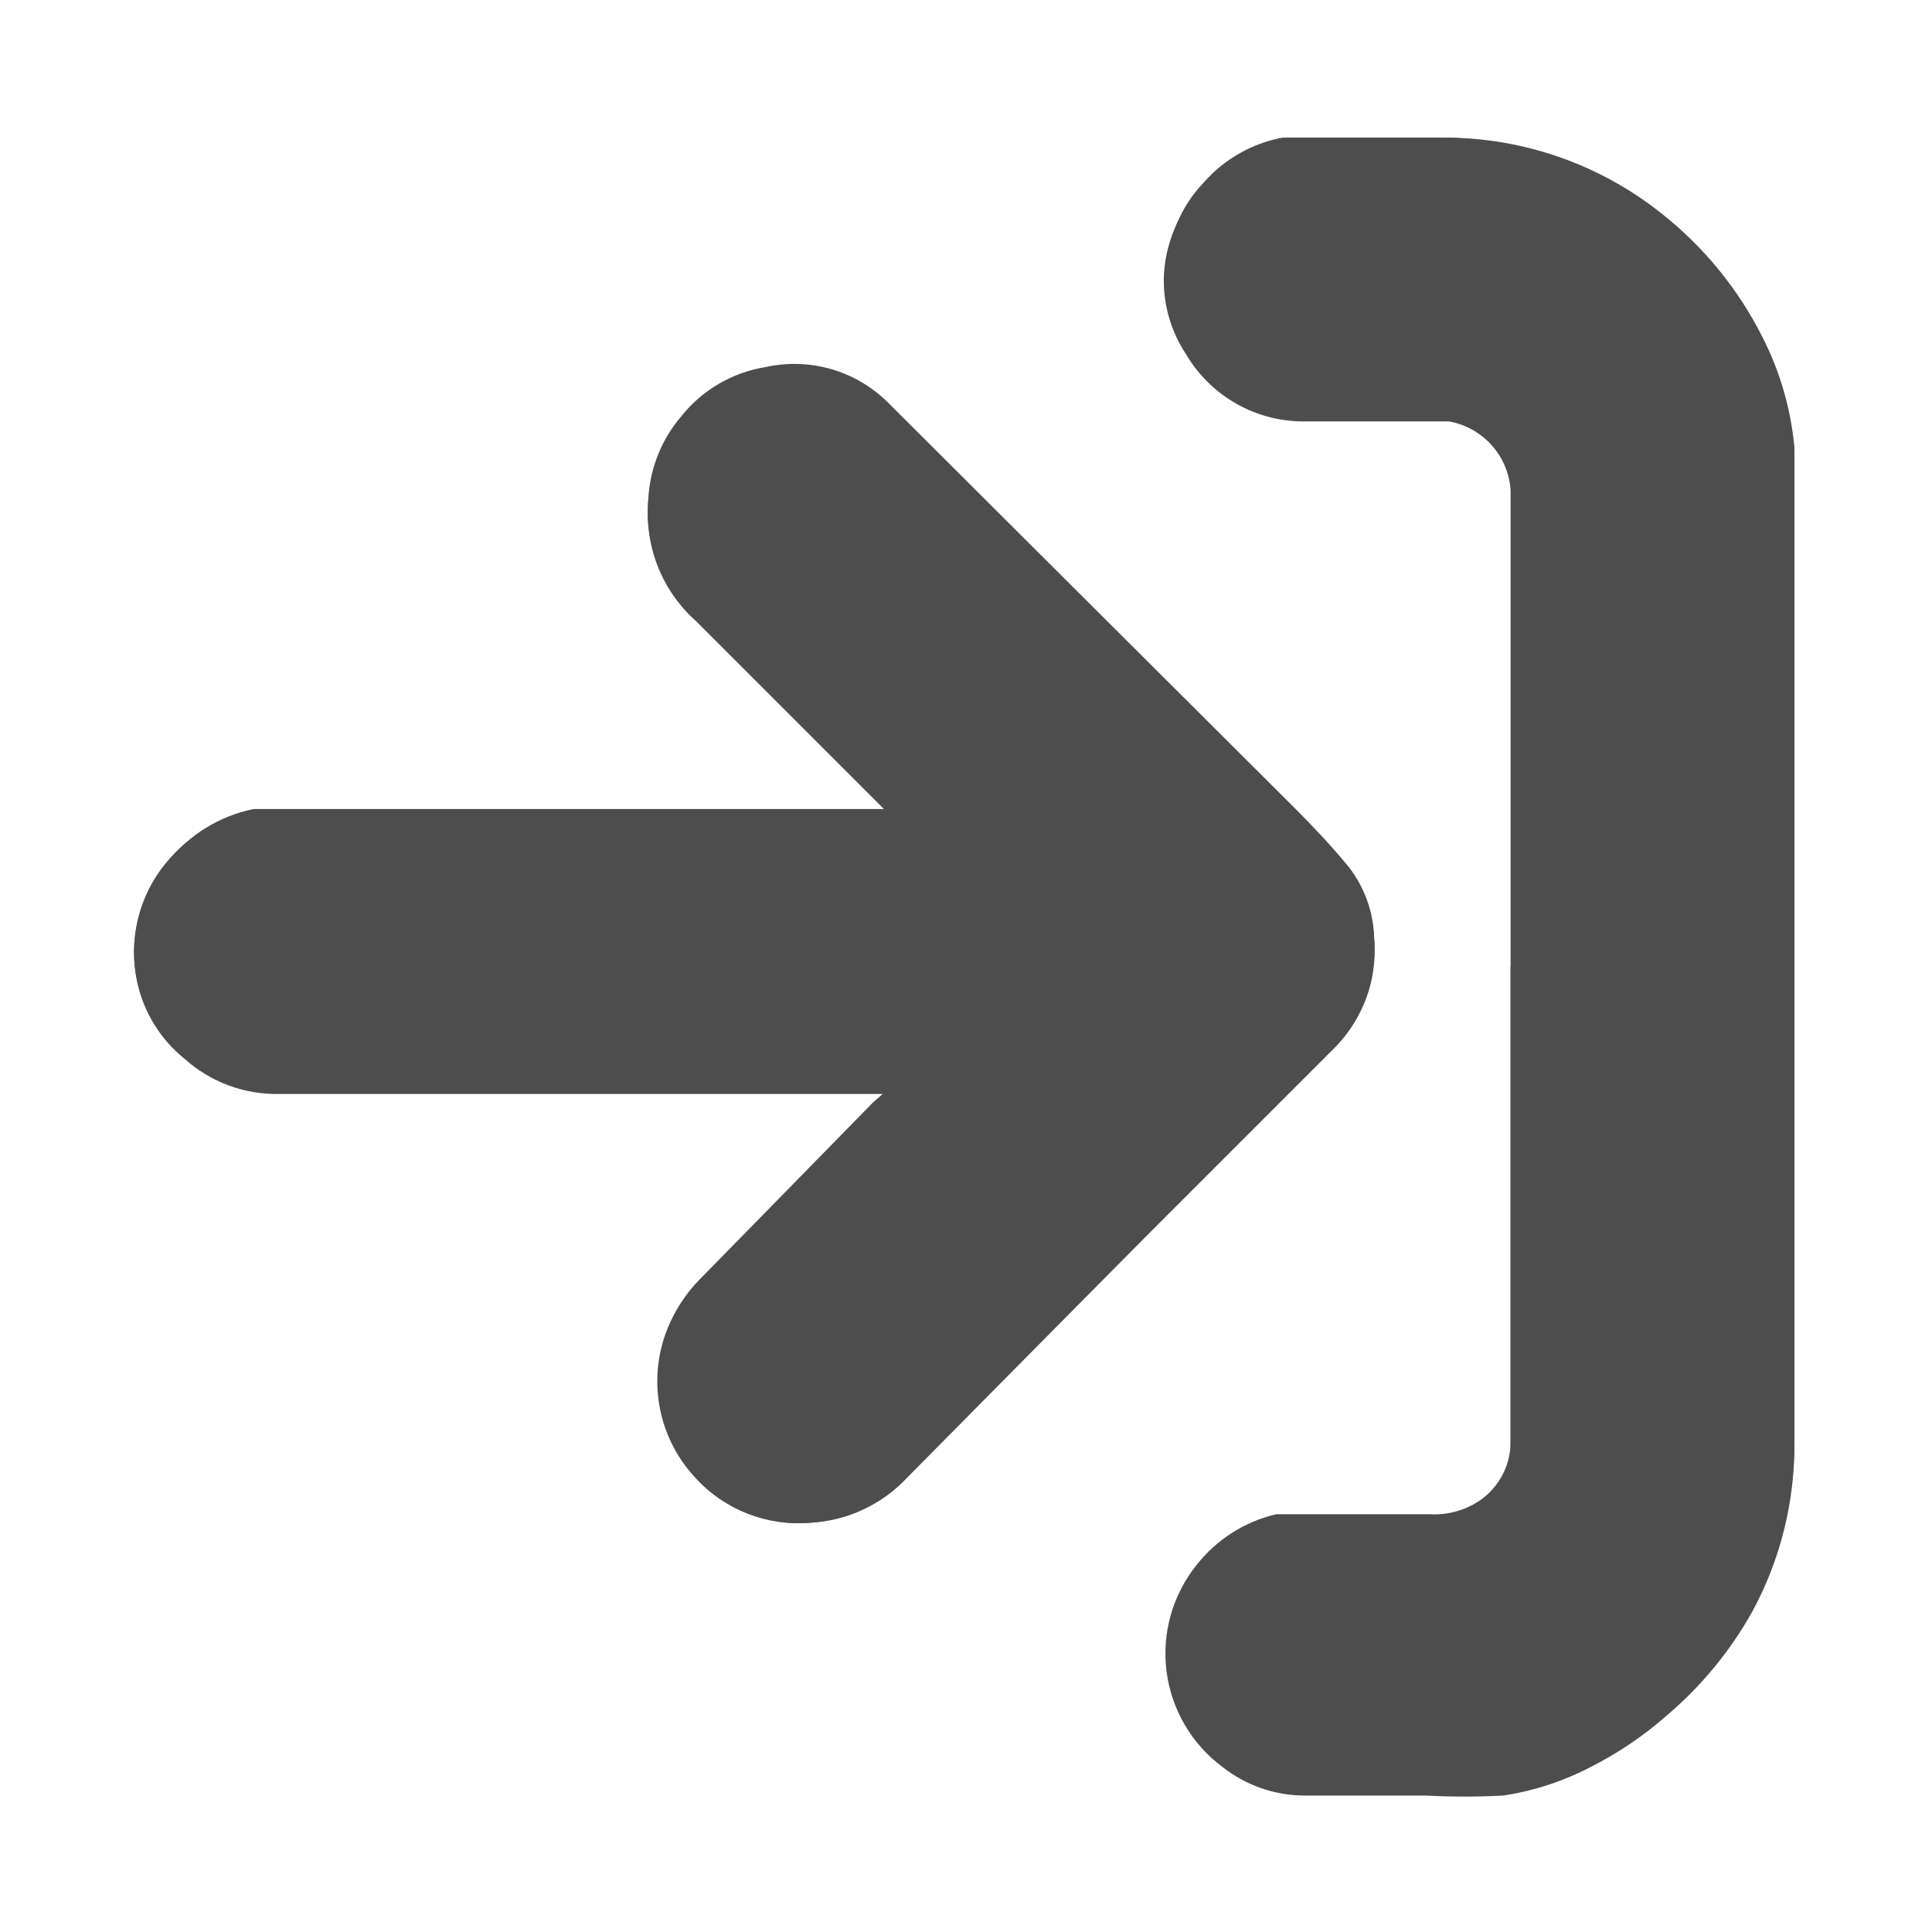
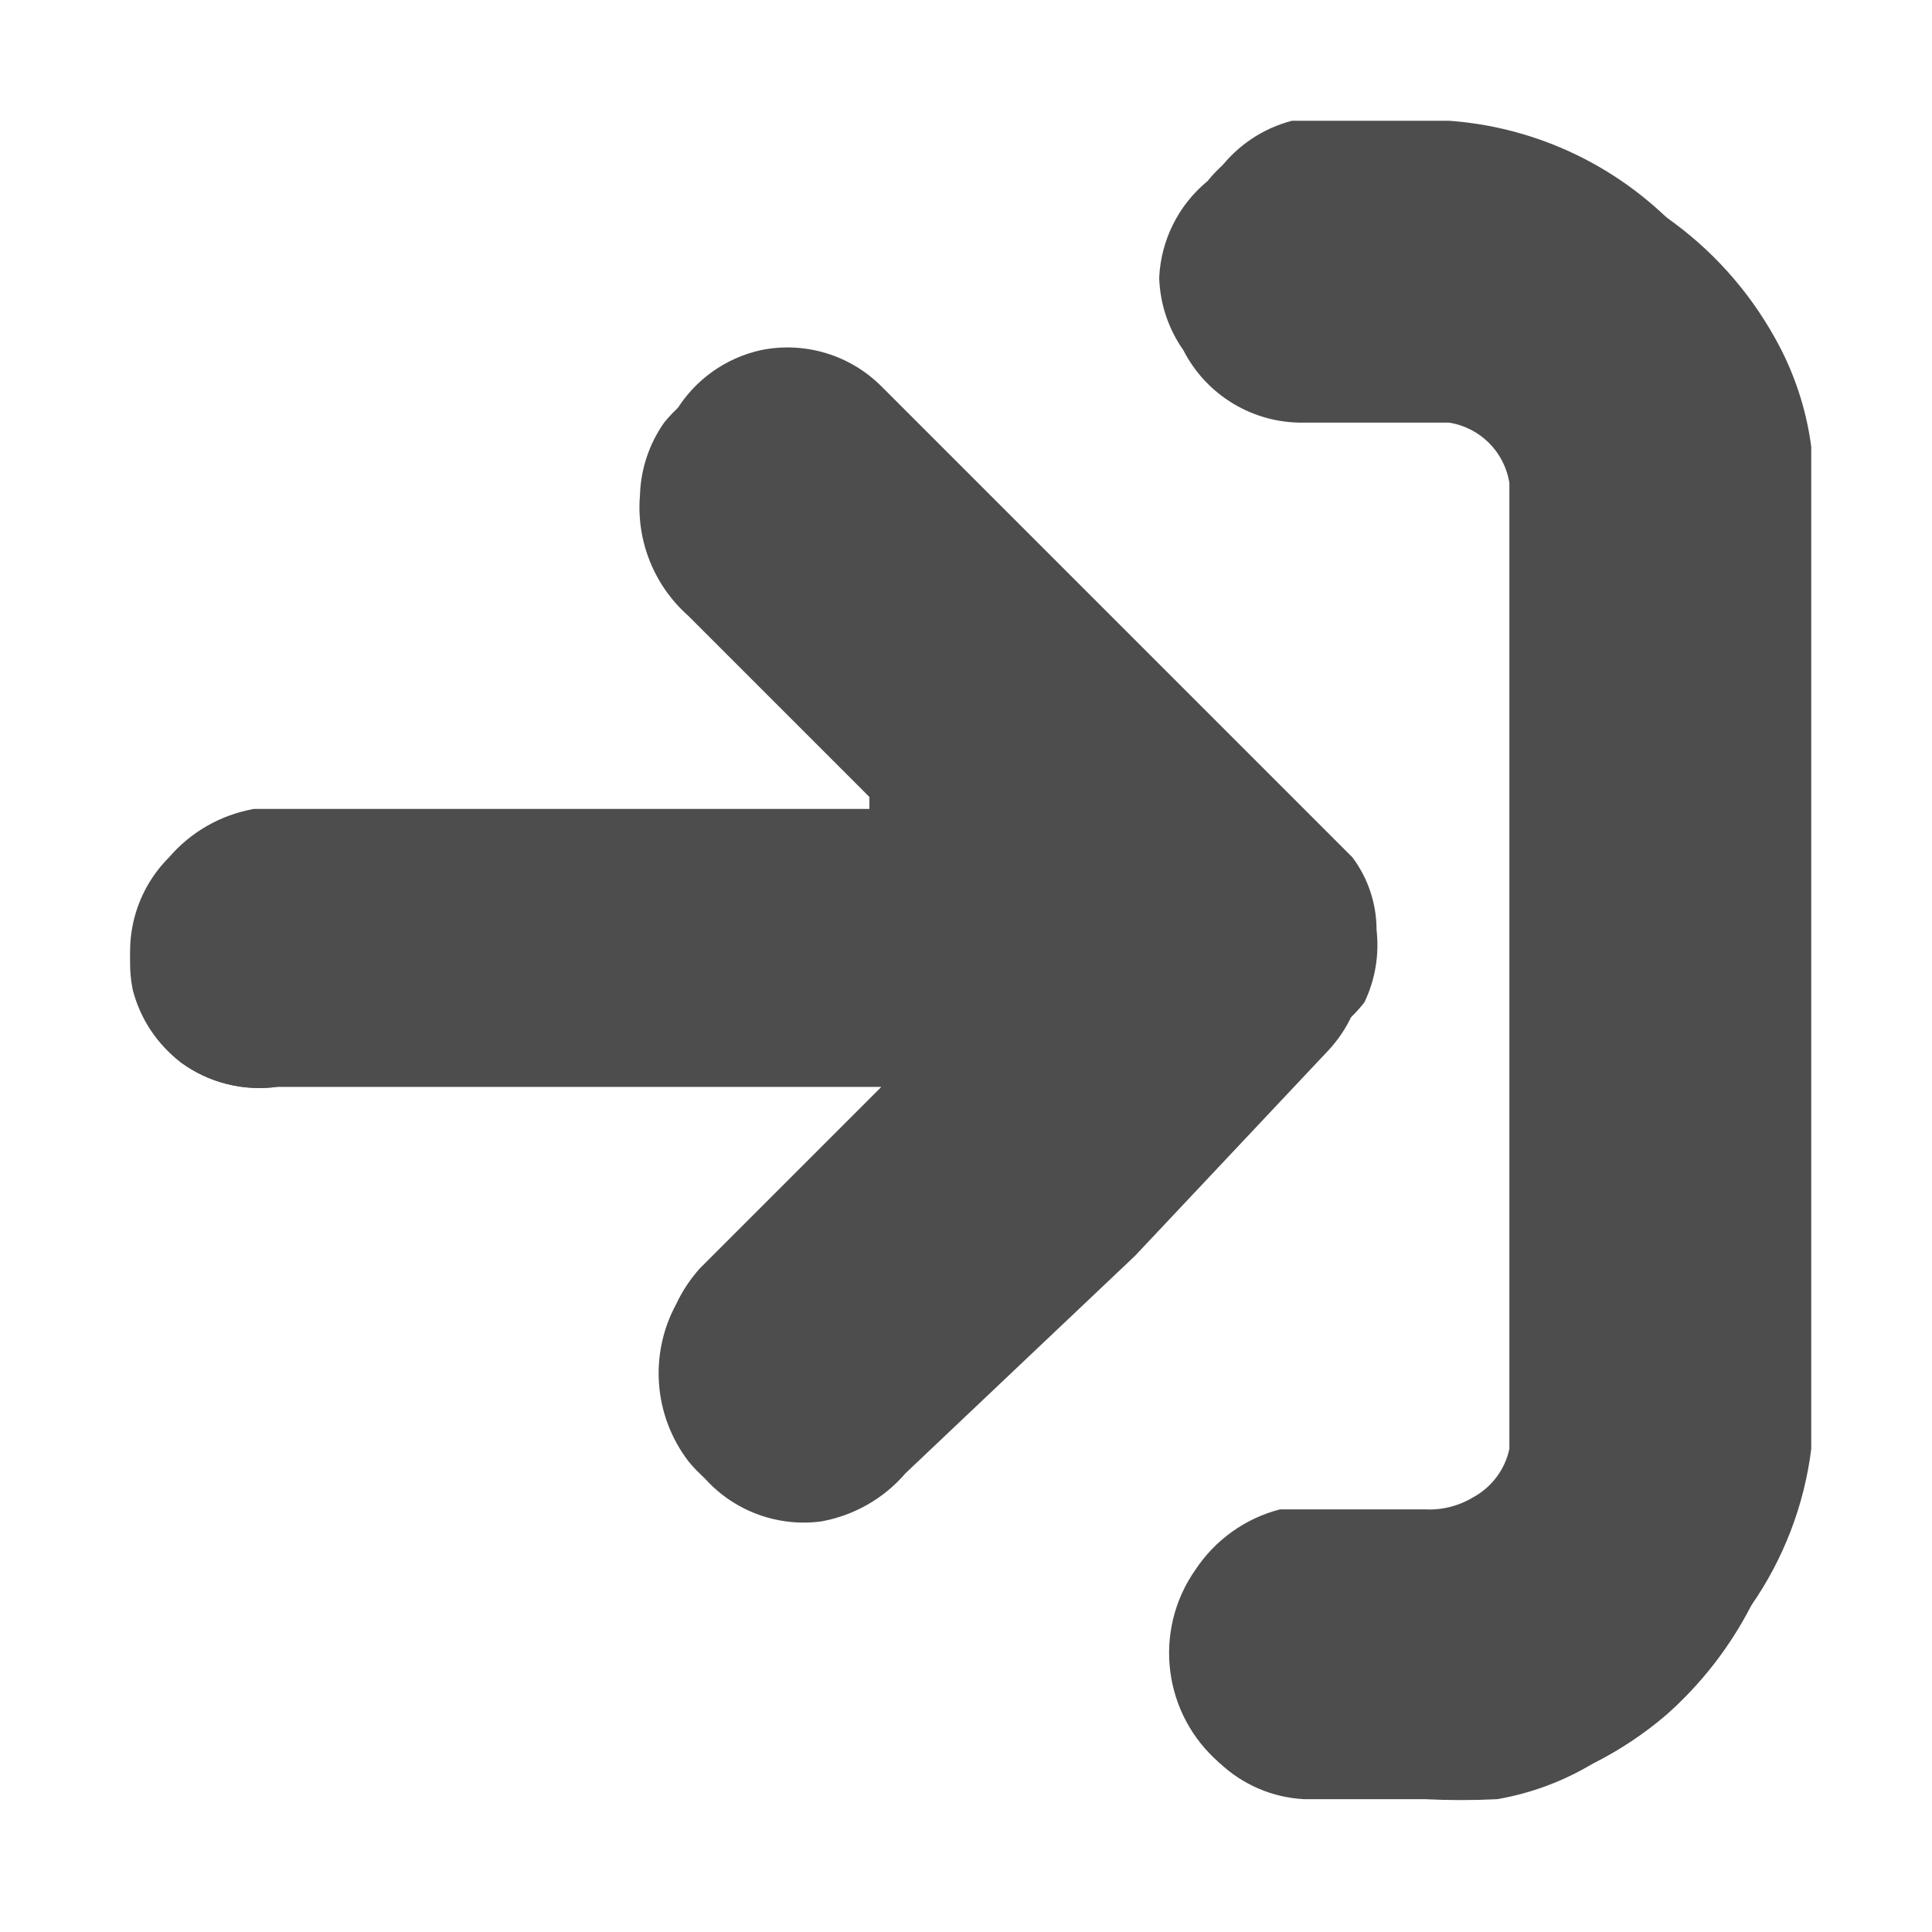
<svg xmlns="http://www.w3.org/2000/svg" id="login" width="14" height="14" viewBox="0 0 16 16">
-   <path d="M7.31 9.06l-.08.07-1.43 1.46a1.24 1.24 0 0 0-.23.32 1.17 1.17 0 0 0 .19 1.33 1.15 1.15 0 0 0 .95.37 1.18 1.18 0 0 0 .79-.37l1.85-1.86 1.72-1.72a1.15 1.15 0 0 0 .19-.27 1.11 1.11 0 0 0 .12-.6 1 1 0 0 0-.21-.58c-.14-.17-.29-.32-.44-.48L7.34 3.34a1.1 1.1 0 0 0-1-.28 1.12 1.12 0 0 0-.7.41 1.14 1.14 0 0 0-.27.67 1.19 1.19 0 0 0 .39 1l1.5 1.5.08.08H2.1a1.21 1.21 0 0 0-.72.42 1.15 1.15 0 0 0-.24 1 1.12 1.12 0 0 0 .39.62 1.14 1.14 0 0 0 .78.29h5zM12.51 8v3.93a.59.59 0 0 1-.26.5.67.67 0 0 1-.41.11h-1.27a1.18 1.18 0 0 0-.66.42 1.17 1.17 0 0 0 .21 1.67 1.1 1.1 0 0 0 .69.24h1a6 6 0 0 0 .64 0 2.32 2.32 0 0 0 .73-.24 3 3 0 0 0 .62-.42 3.14 3.14 0 0 0 .71-.86 2.88 2.88 0 0 0 .35-1.42v-8.2a2.51 2.51 0 0 0-.26-.9 3.05 3.05 0 0 0-.88-1.07 2.88 2.88 0 0 0-1.78-.62h-1.32a1.15 1.15 0 0 0-.65.37 1.12 1.12 0 0 0-.31.73 1.1 1.1 0 0 0 .18.67 1.13 1.13 0 0 0 1 .56h1.18a.62.62 0 0 1 .55.56v3.94z" fill="#4d4d4d" />
-   <path d="M7.31 9.06h-5a1.14 1.14 0 0 1-.78-.29 1.12 1.12 0 0 1-.39-.62 1.15 1.15 0 0 1 .24-1 1.21 1.21 0 0 1 .72-.45h5.24l-.08-.08-1.5-1.5a1.19 1.19 0 0 1-.39-1 1.14 1.14 0 0 1 .27-.67 1.12 1.12 0 0 1 .7-.41 1.1 1.1 0 0 1 1 .28l3.39 3.38c.15.15.3.31.44.48a1 1 0 0 1 .21.58 1.11 1.11 0 0 1-.12.6 1.15 1.15 0 0 1-.19.27l-1.72 1.75-1.84 1.86a1.18 1.18 0 0 1-.79.37 1.15 1.15 0 0 1-.95-.37 1.17 1.17 0 0 1-.19-1.33 1.24 1.24 0 0 1 .23-.32l1.43-1.44.08-.07z" fill="#4d4d4d " />
-   <path d="M12.51 8V4.06a.62.62 0 0 0-.51-.57h-1.18a1.13 1.13 0 0 1-1-.56 1.1 1.1 0 0 1-.18-.67 1.12 1.12 0 0 1 .36-.75 1.15 1.15 0 0 1 .65-.37h1.32a2.88 2.88 0 0 1 1.78.62 3.05 3.05 0 0 1 .85 1.04 2.51 2.51 0 0 1 .26.9v8.2a2.88 2.88 0 0 1-.35 1.42 3.14 3.14 0 0 1-.71.86 3 3 0 0 1-.62.42 2.32 2.32 0 0 1-.73.24 5.94 5.94 0 0 1-.64 0h-1a1.1 1.1 0 0 1-.69-.24 1.17 1.17 0 0 1-.21-1.6 1.18 1.18 0 0 1 .66-.42h1.27a.67.67 0 0 0 .41-.11.59.59 0 0 0 .26-.5V8.04z" fill="#4d4d4d" />
+   <path fill="#4d4d4d" d="M7.3 9v.1l-1.5 1.5a1.2 1.2 0 0 0-.2.3 1.2 1.2 0 0 0 .2 1.3 1.1 1.1 0 0 0 1 .4 1.2 1.2 0 0 0 .7-.4l1.9-1.8L11 8.7a1.1 1.1 0 0 0 .2-.3 1.1 1.1 0 0 0 0-.6 1 1 0 0 0-.1-.6l-.5-.5-3.4-3.4a1.1 1.1 0 0 0-1-.2 1.1 1.1 0 0 0-.7.4 1.1 1.1 0 0 0-.2.6 1.2 1.2 0 0 0 .4 1l1.5 1.5v.1H2.1a1.2 1.2 0 0 0-.7.4 1.1 1.1 0 0 0-.3 1 1.1 1.1 0 0 0 .4.7 1.1 1.1 0 0 0 .8.2h5zm5.2-1v4a.6.6 0 0 1-.3.4.7.7 0 0 1-.4.1h-1.2a1.2 1.2 0 0 0-.7.5 1.2 1.2 0 0 0 .2 1.6 1.1 1.1 0 0 0 .7.3h1a6 6 0 0 0 .6 0 2.3 2.3 0 0 0 .8-.3 3 3 0 0 0 .6-.4 3.1 3.1 0 0 0 .7-.9A2.9 2.9 0 0 0 15 12V3.7a2.5 2.5 0 0 0-.3-.9 3 3 0 0 0-.9-1A2.9 2.9 0 0 0 12 1h-1.3a1.1 1.1 0 0 0-.6.4 1.1 1.1 0 0 0-.3.7 1.1 1.1 0 0 0 .1.7 1.1 1.1 0 0 0 1 .6H12a.6.6 0 0 1 .6.5v4z" />
+   <path fill="#4d4d4d" d="M7.3 9h-5a1.1 1.1 0 0 1-.8-.2 1.1 1.1 0 0 1-.4-.6 1.1 1.1 0 0 1 .3-1 1.2 1.2 0 0 1 .7-.5h5.2L5.8 5a1.2 1.2 0 0 1-.4-1 1.1 1.1 0 0 1 .2-.6 1.1 1.1 0 0 1 .7-.5 1.1 1.1 0 0 1 1 .3l3.4 3.4.5.5a1 1 0 0 1 .2.6 1.1 1.1 0 0 1-.1.6 1.1 1.1 0 0 1-.2.2l-1.7 1.8-1.9 1.8a1.2 1.2 0 0 1-.8.4 1.1 1.1 0 0 1-1-.4 1.2 1.2 0 0 1-.1-1.3 1.2 1.2 0 0 1 .2-.3l1.4-1.4.1-.1z" />
+   <path fill="#4d4d4d" d="M12.5 8V4a.6.6 0 0 0-.5-.5h-1.2a1.1 1.1 0 0 1-1-.6 1.1 1.1 0 0 1-.2-.6 1.1 1.1 0 0 1 .4-.8 1.1 1.1 0 0 1 .7-.4H12a2.9 2.9 0 0 1 1.8.7 3 3 0 0 1 .8 1 2.5 2.5 0 0 1 .3.9v8.2a2.9 2.9 0 0 1-.4 1.4 3.1 3.1 0 0 1-.7.9 3 3 0 0 1-.6.4 2.3 2.3 0 0 1-.7.2 6 6 0 0 1-.7 0h-1a1.1 1.1 0 0 1-.7-.2A1.2 1.2 0 0 1 10 13a1.2 1.2 0 0 1 .7-.4h1.2a.7.7 0 0 0 .4-.1.6.6 0 0 0 .3-.5V8z" />
</svg>
